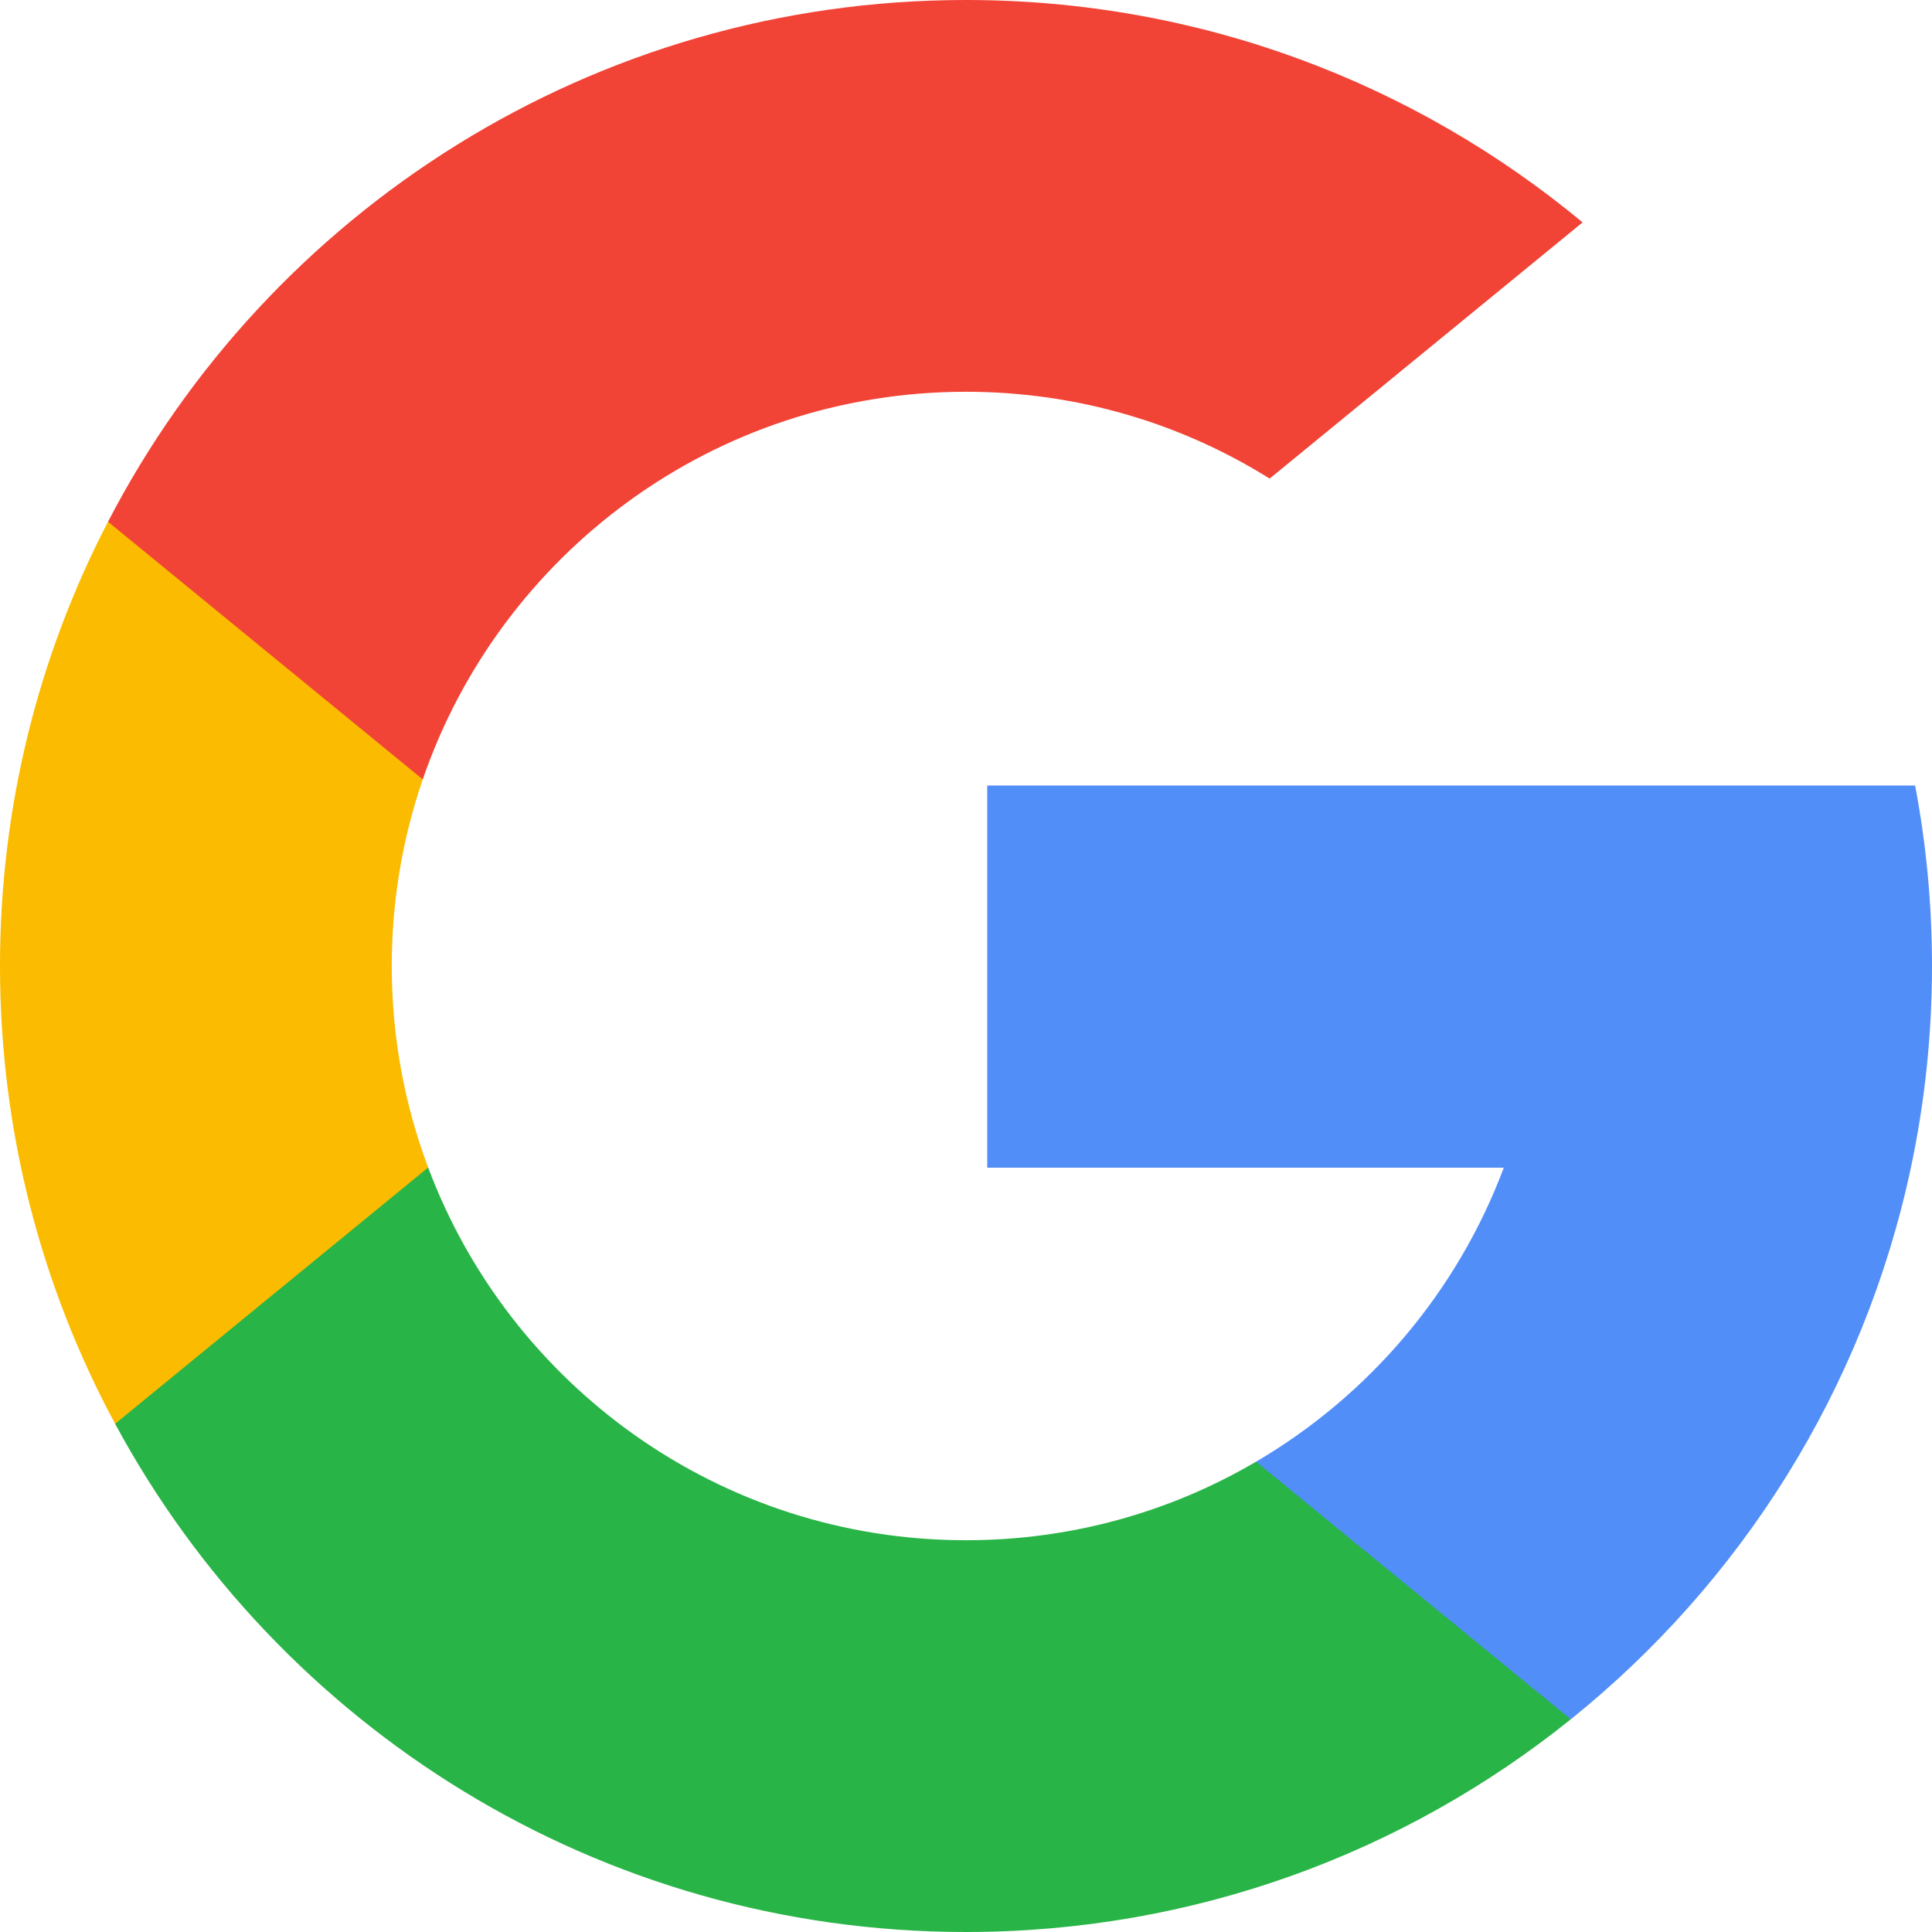
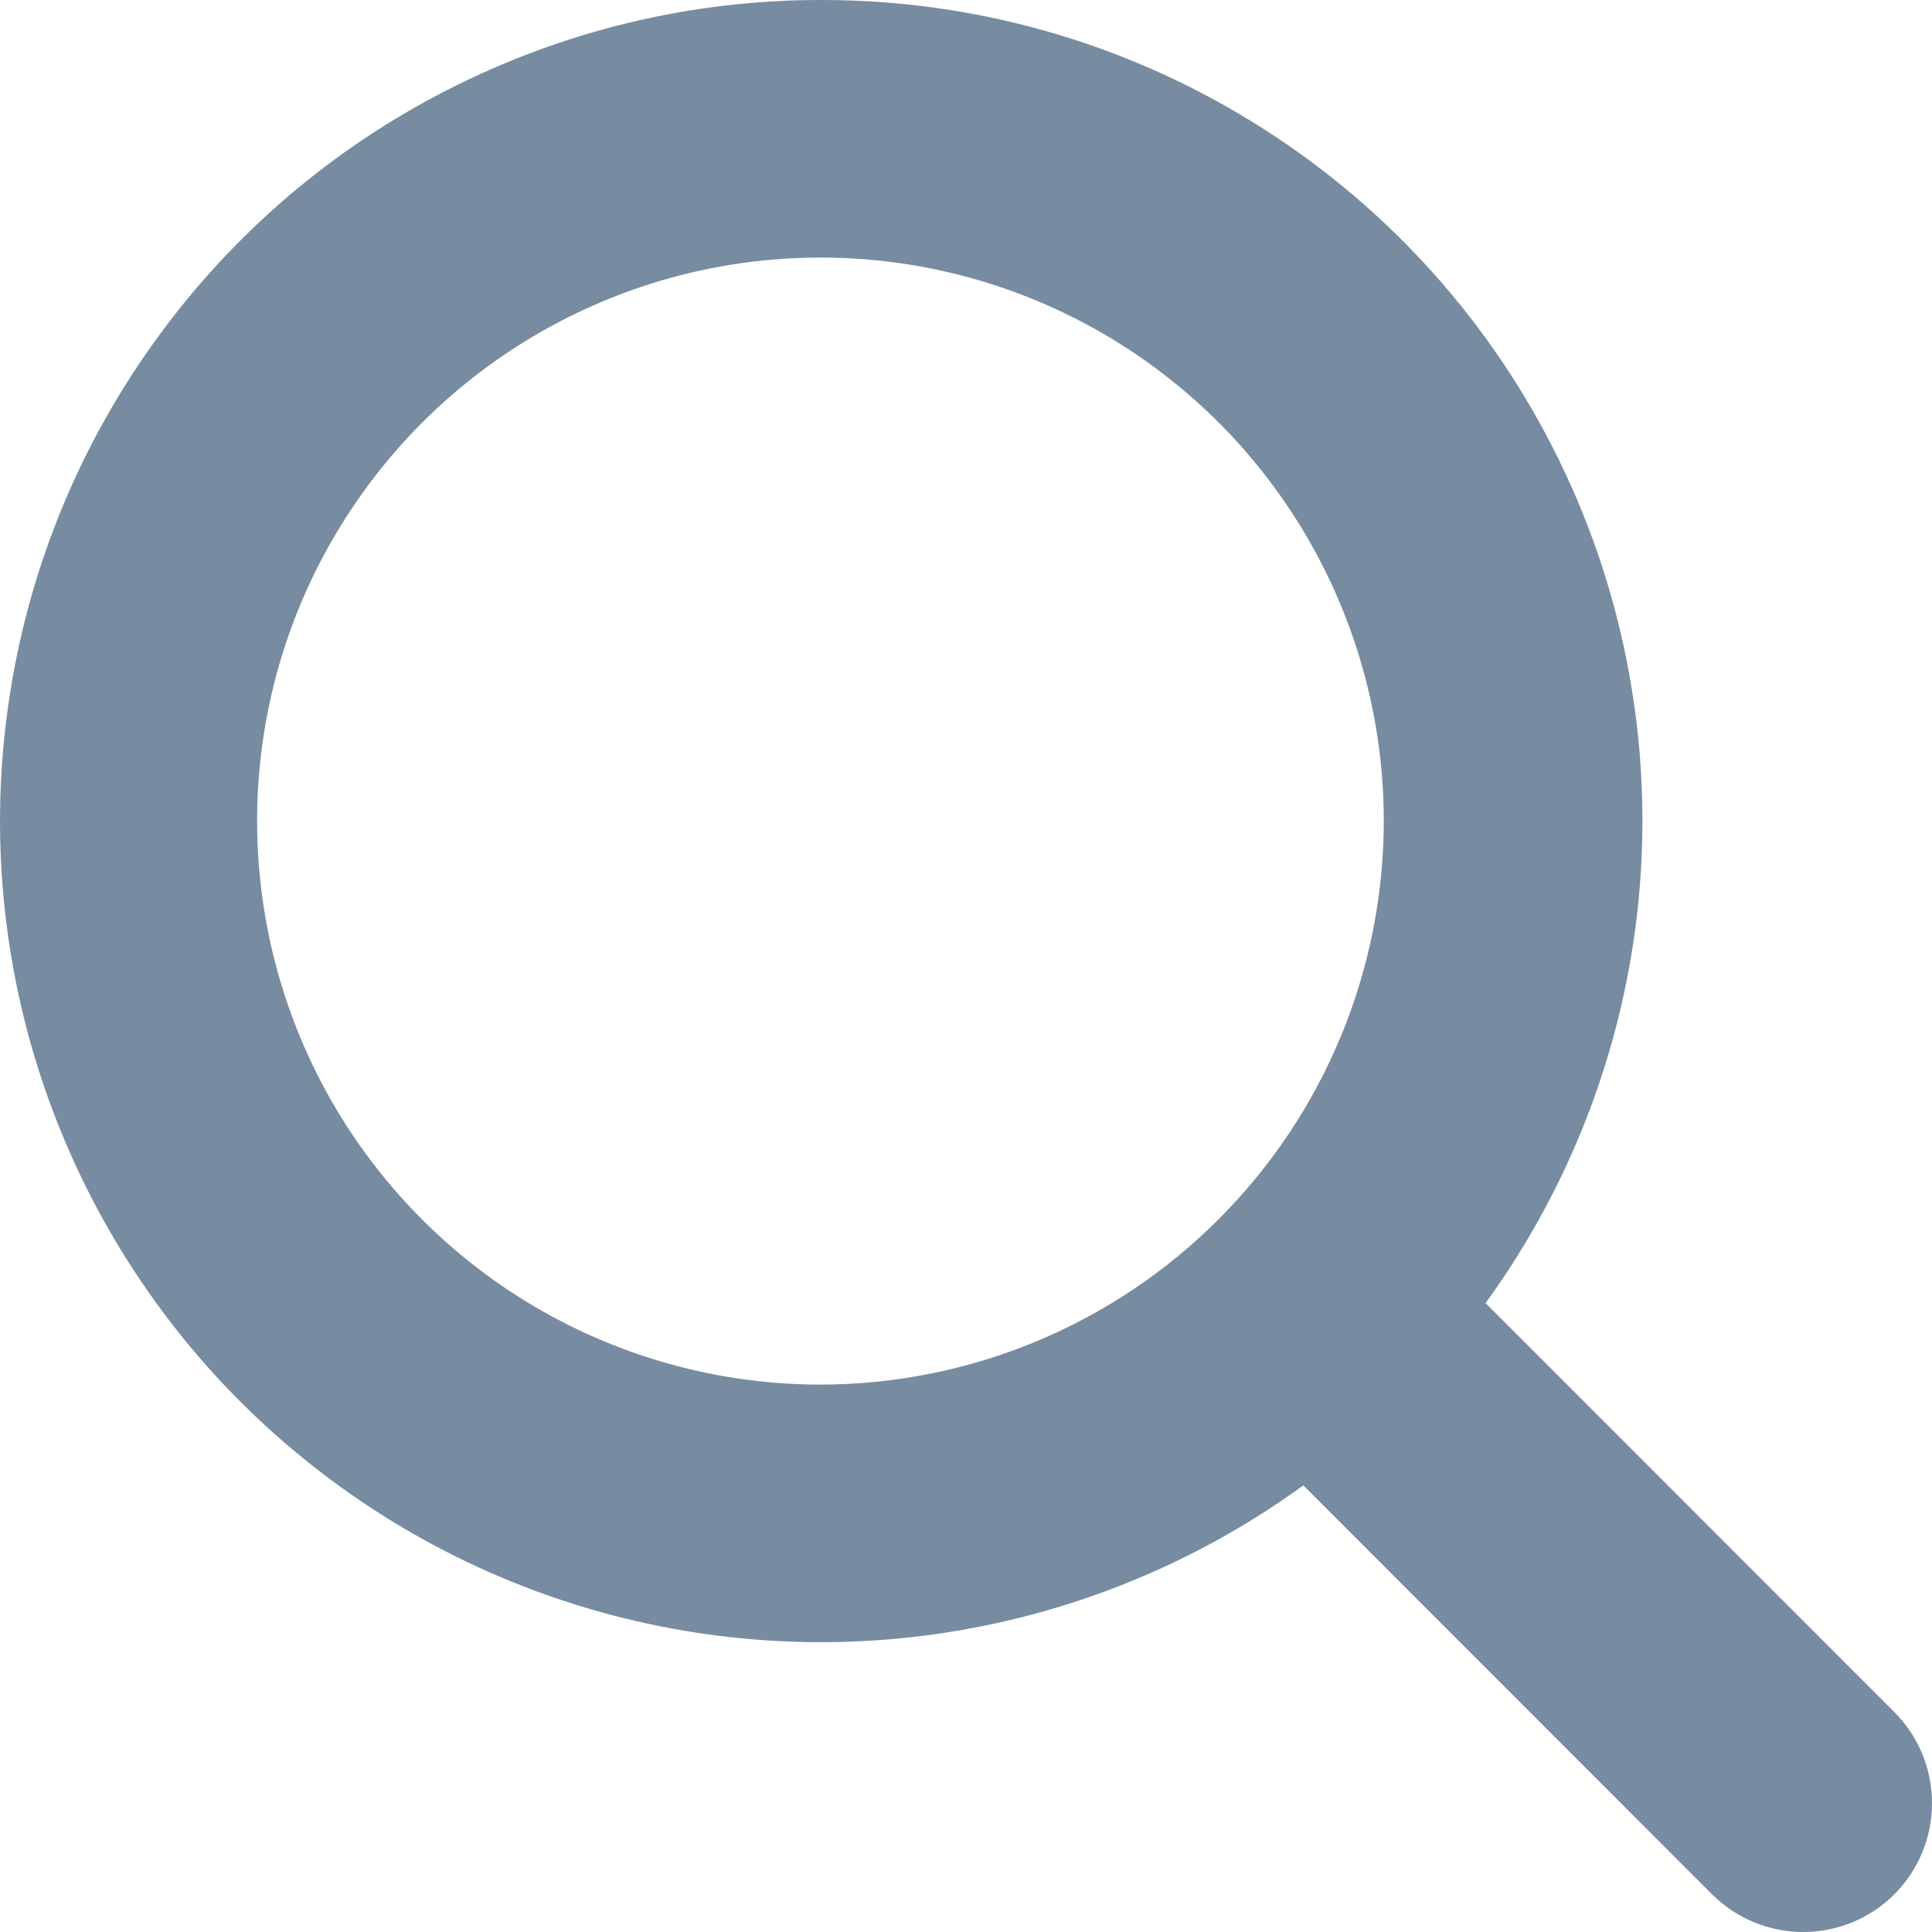
- <svg xmlns="http://www.w3.org/2000/svg" version="1.1" id="Layer_1" x="0px" y="0px" viewBox="0 0 512 512" style="enable-background:new 0 0 512 512;" xml:space="preserve">
-   <path style="fill:#FBBB00;" d="M113.47,309.408L95.648,375.94l-65.139,1.378C11.042,341.211,0,299.9,0,256  c0-42.451,10.324-82.483,28.624-117.732h0.014l57.992,10.632l25.404,57.644c-5.317,15.501-8.215,32.141-8.215,49.456  C103.821,274.792,107.225,292.797,113.47,309.408z" />
-   <path style="fill:#518EF8;" d="M507.527,208.176C510.467,223.662,512,239.655,512,256c0,18.328-1.927,36.206-5.598,53.451  c-12.462,58.683-45.025,109.925-90.134,146.187l-0.014-0.014l-73.044-3.727l-10.338-64.535  c29.932-17.554,53.324-45.025,65.646-77.911h-136.89V208.176h138.887L507.527,208.176L507.527,208.176z" />
-   <path style="fill:#28B446;" d="M416.253,455.624l0.014,0.014C372.396,490.901,316.666,512,256,512  c-97.491,0-182.252-54.491-225.491-134.681l82.961-67.91c21.619,57.698,77.278,98.771,142.53,98.771  c28.047,0,54.323-7.582,76.87-20.818L416.253,455.624z" />
-   <path style="fill:#F14336;" d="M419.404,58.936l-82.933,67.896c-23.335-14.586-50.919-23.012-80.471-23.012  c-66.729,0-123.429,42.957-143.965,102.724l-83.397-68.276h-0.014C71.23,56.123,157.06,0,256,0  C318.115,0,375.068,22.126,419.404,58.936z" />
-   <g>
- </g>
-   <g>
- </g>
-   <g>
- </g>
-   <g>
- </g>
-   <g>
- </g>
-   <g>
- </g>
-   <g>
- </g>
-   <g>
- </g>
-   <g>
- </g>
-   <g>
- </g>
-   <g>
- </g>
-   <g>
- </g>
-   <g>
- </g>
-   <g>
- </g>
-   <g>
- </g>
+ <svg xmlns="http://www.w3.org/2000/svg" width="12" height="12" viewBox="0 0 12 12" fill="none">
+   <path d="M5.096 1.22726e-05C4.291 0 3.499 0.191 2.782 0.557C2.065 0.922 1.445 1.452 0.973 2.104C0.5 2.755 0.188 3.509 0.063 4.303C-0.063 5.098 0.001 5.912 0.25 6.677C0.499 7.442 0.925 8.138 1.494 8.707C2.063 9.275 2.758 9.702 3.523 9.95C4.288 10.199 5.102 10.263 5.896 10.137C6.691 10.011 7.444 9.699 8.095 9.226L10.634 11.766C10.784 11.916 10.988 12 11.2 12C11.412 12 11.616 11.916 11.766 11.766C11.916 11.616 12 11.412 12 11.2C12 10.987 11.916 10.784 11.766 10.634L9.227 8.094C9.78 7.333 10.112 6.433 10.186 5.495C10.259 4.557 10.072 3.617 9.644 2.779C9.217 1.941 8.565 1.237 7.762 0.747C6.96 0.256 6.037 -0.002 5.096 1.22726e-05ZM5.096 8.6C4.404 8.6 3.727 8.394 3.152 8.01C2.577 7.625 2.128 7.079 1.863 6.439C1.599 5.8 1.529 5.096 1.664 4.417C1.799 3.738 2.133 3.115 2.622 2.625C3.111 2.136 3.735 1.802 4.413 1.667C5.092 1.532 5.796 1.601 6.435 1.866C7.074 2.131 7.621 2.58 8.005 3.155C8.39 3.731 8.595 4.408 8.595 5.1C8.594 6.028 8.225 6.917 7.569 7.573C6.913 8.23 6.024 8.599 5.096 8.6Z" fill="#778BA1" />
</svg>
